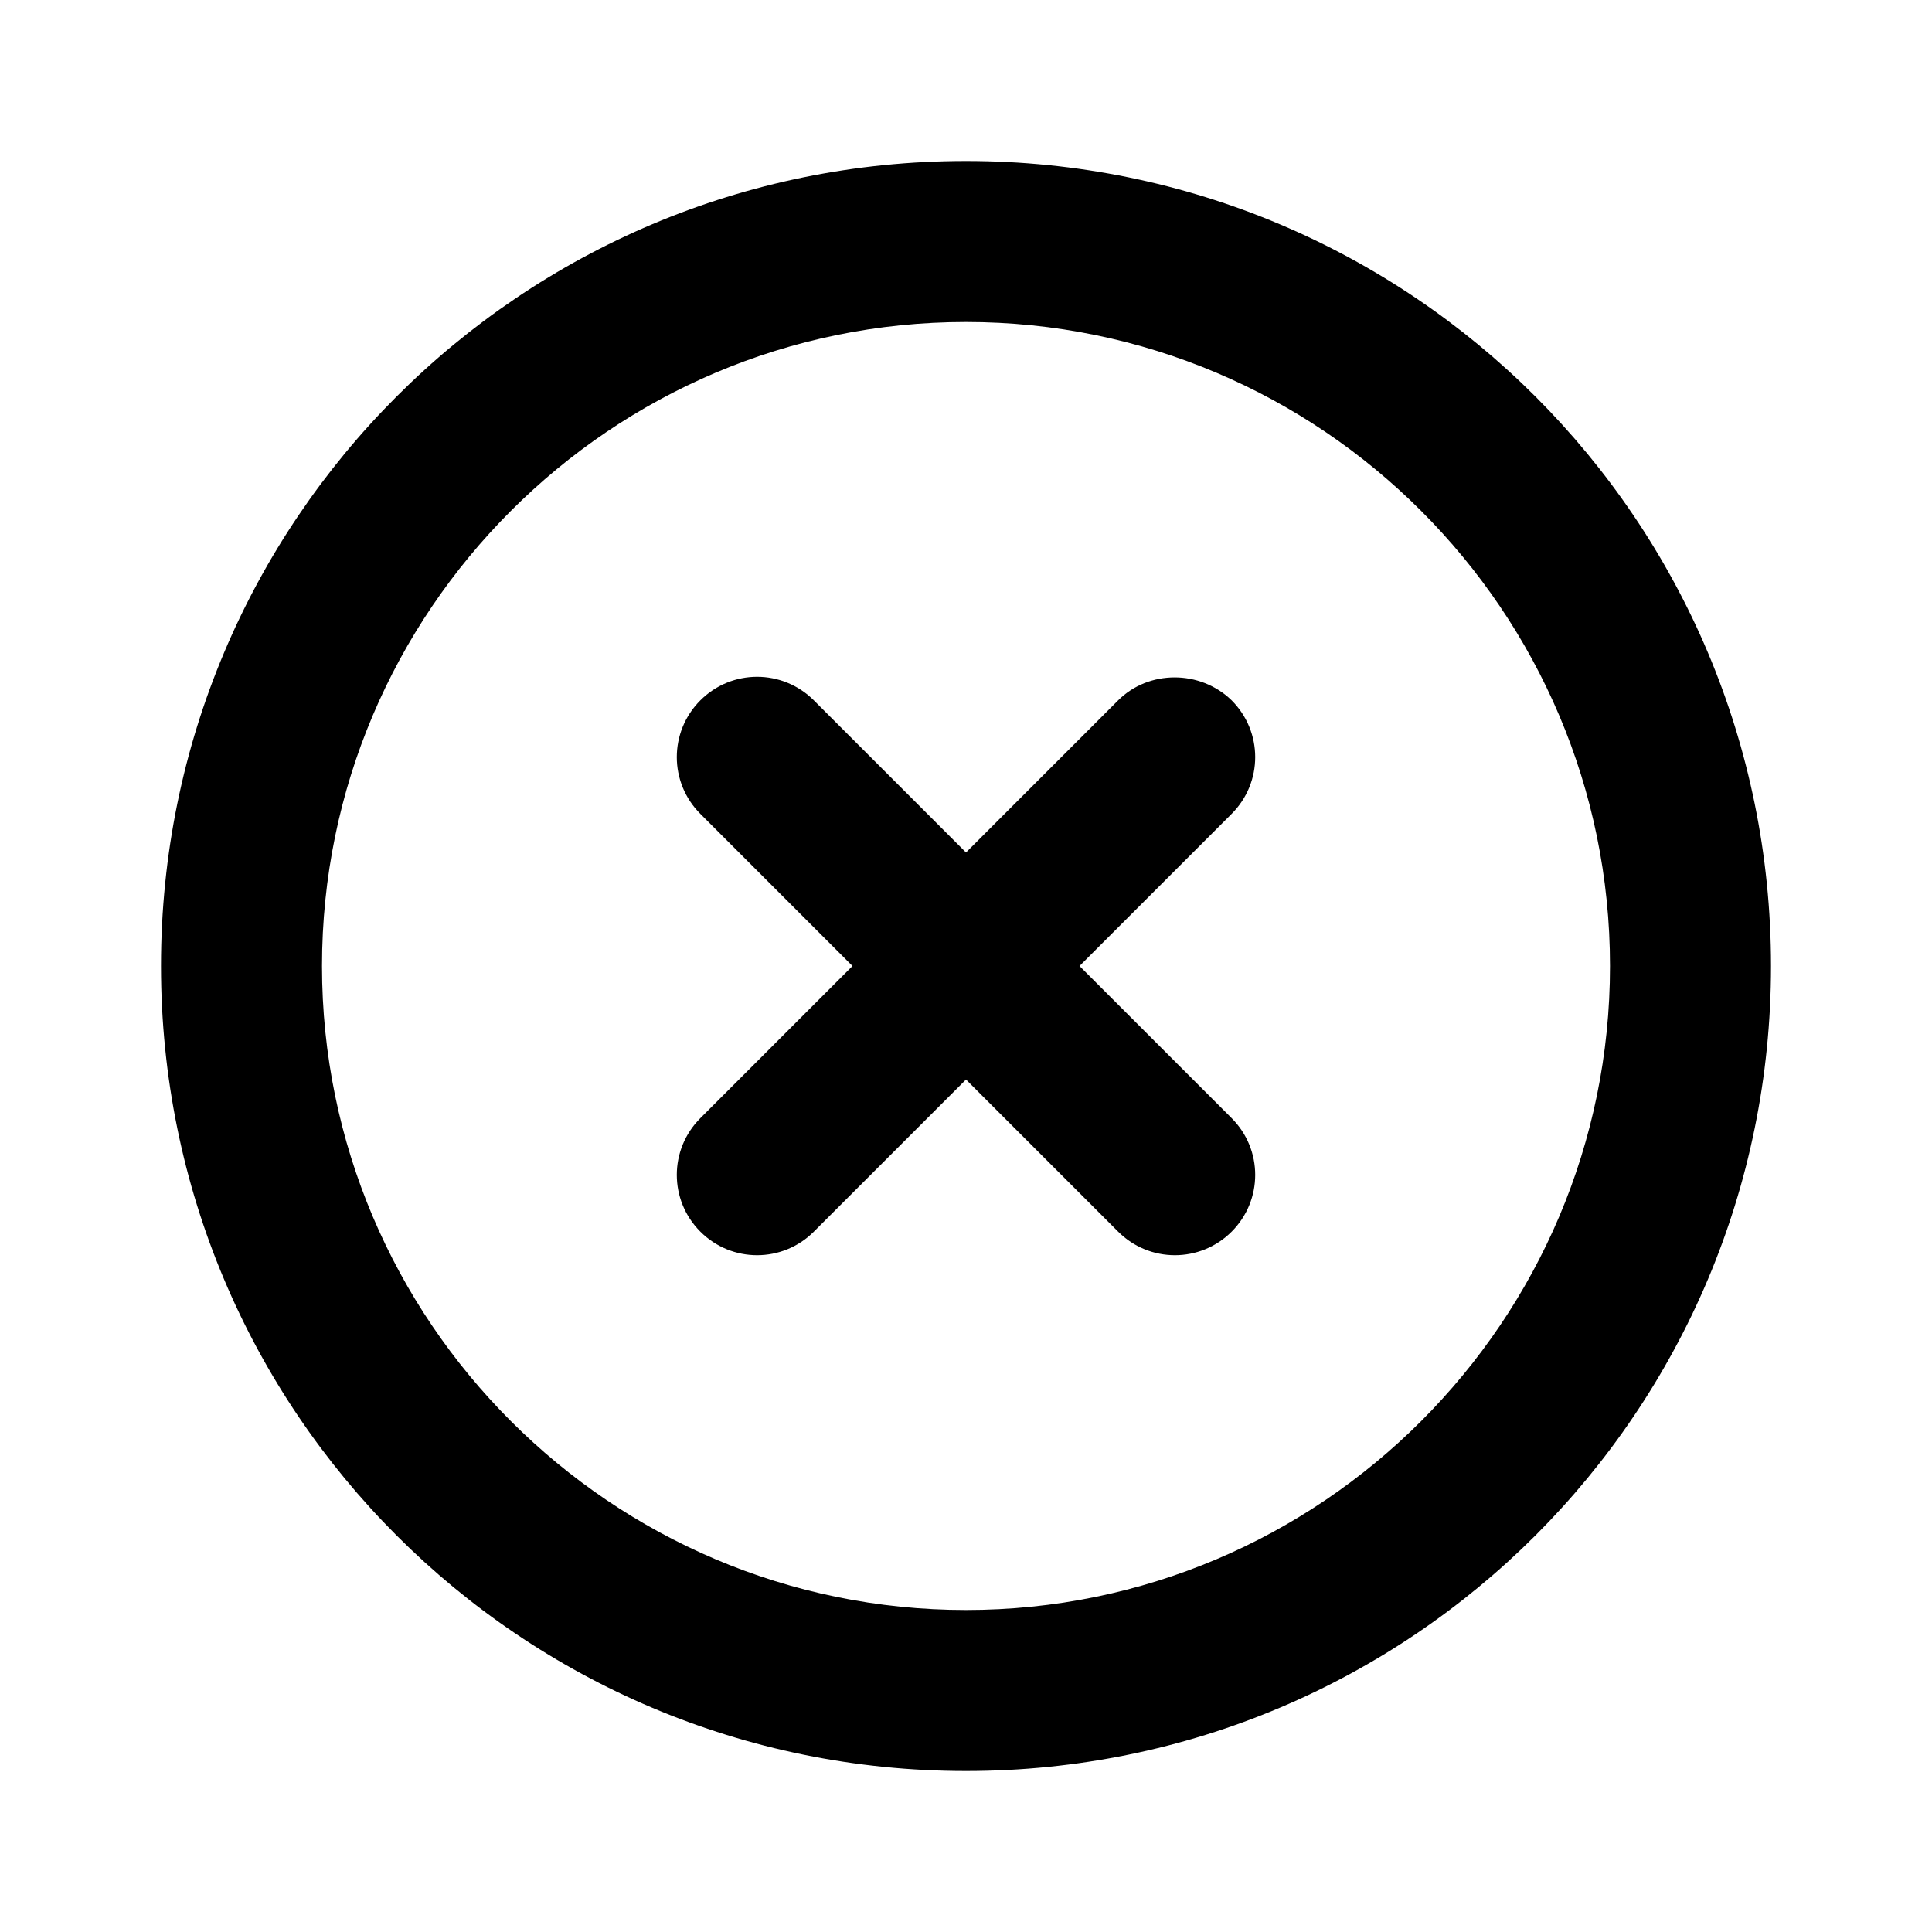
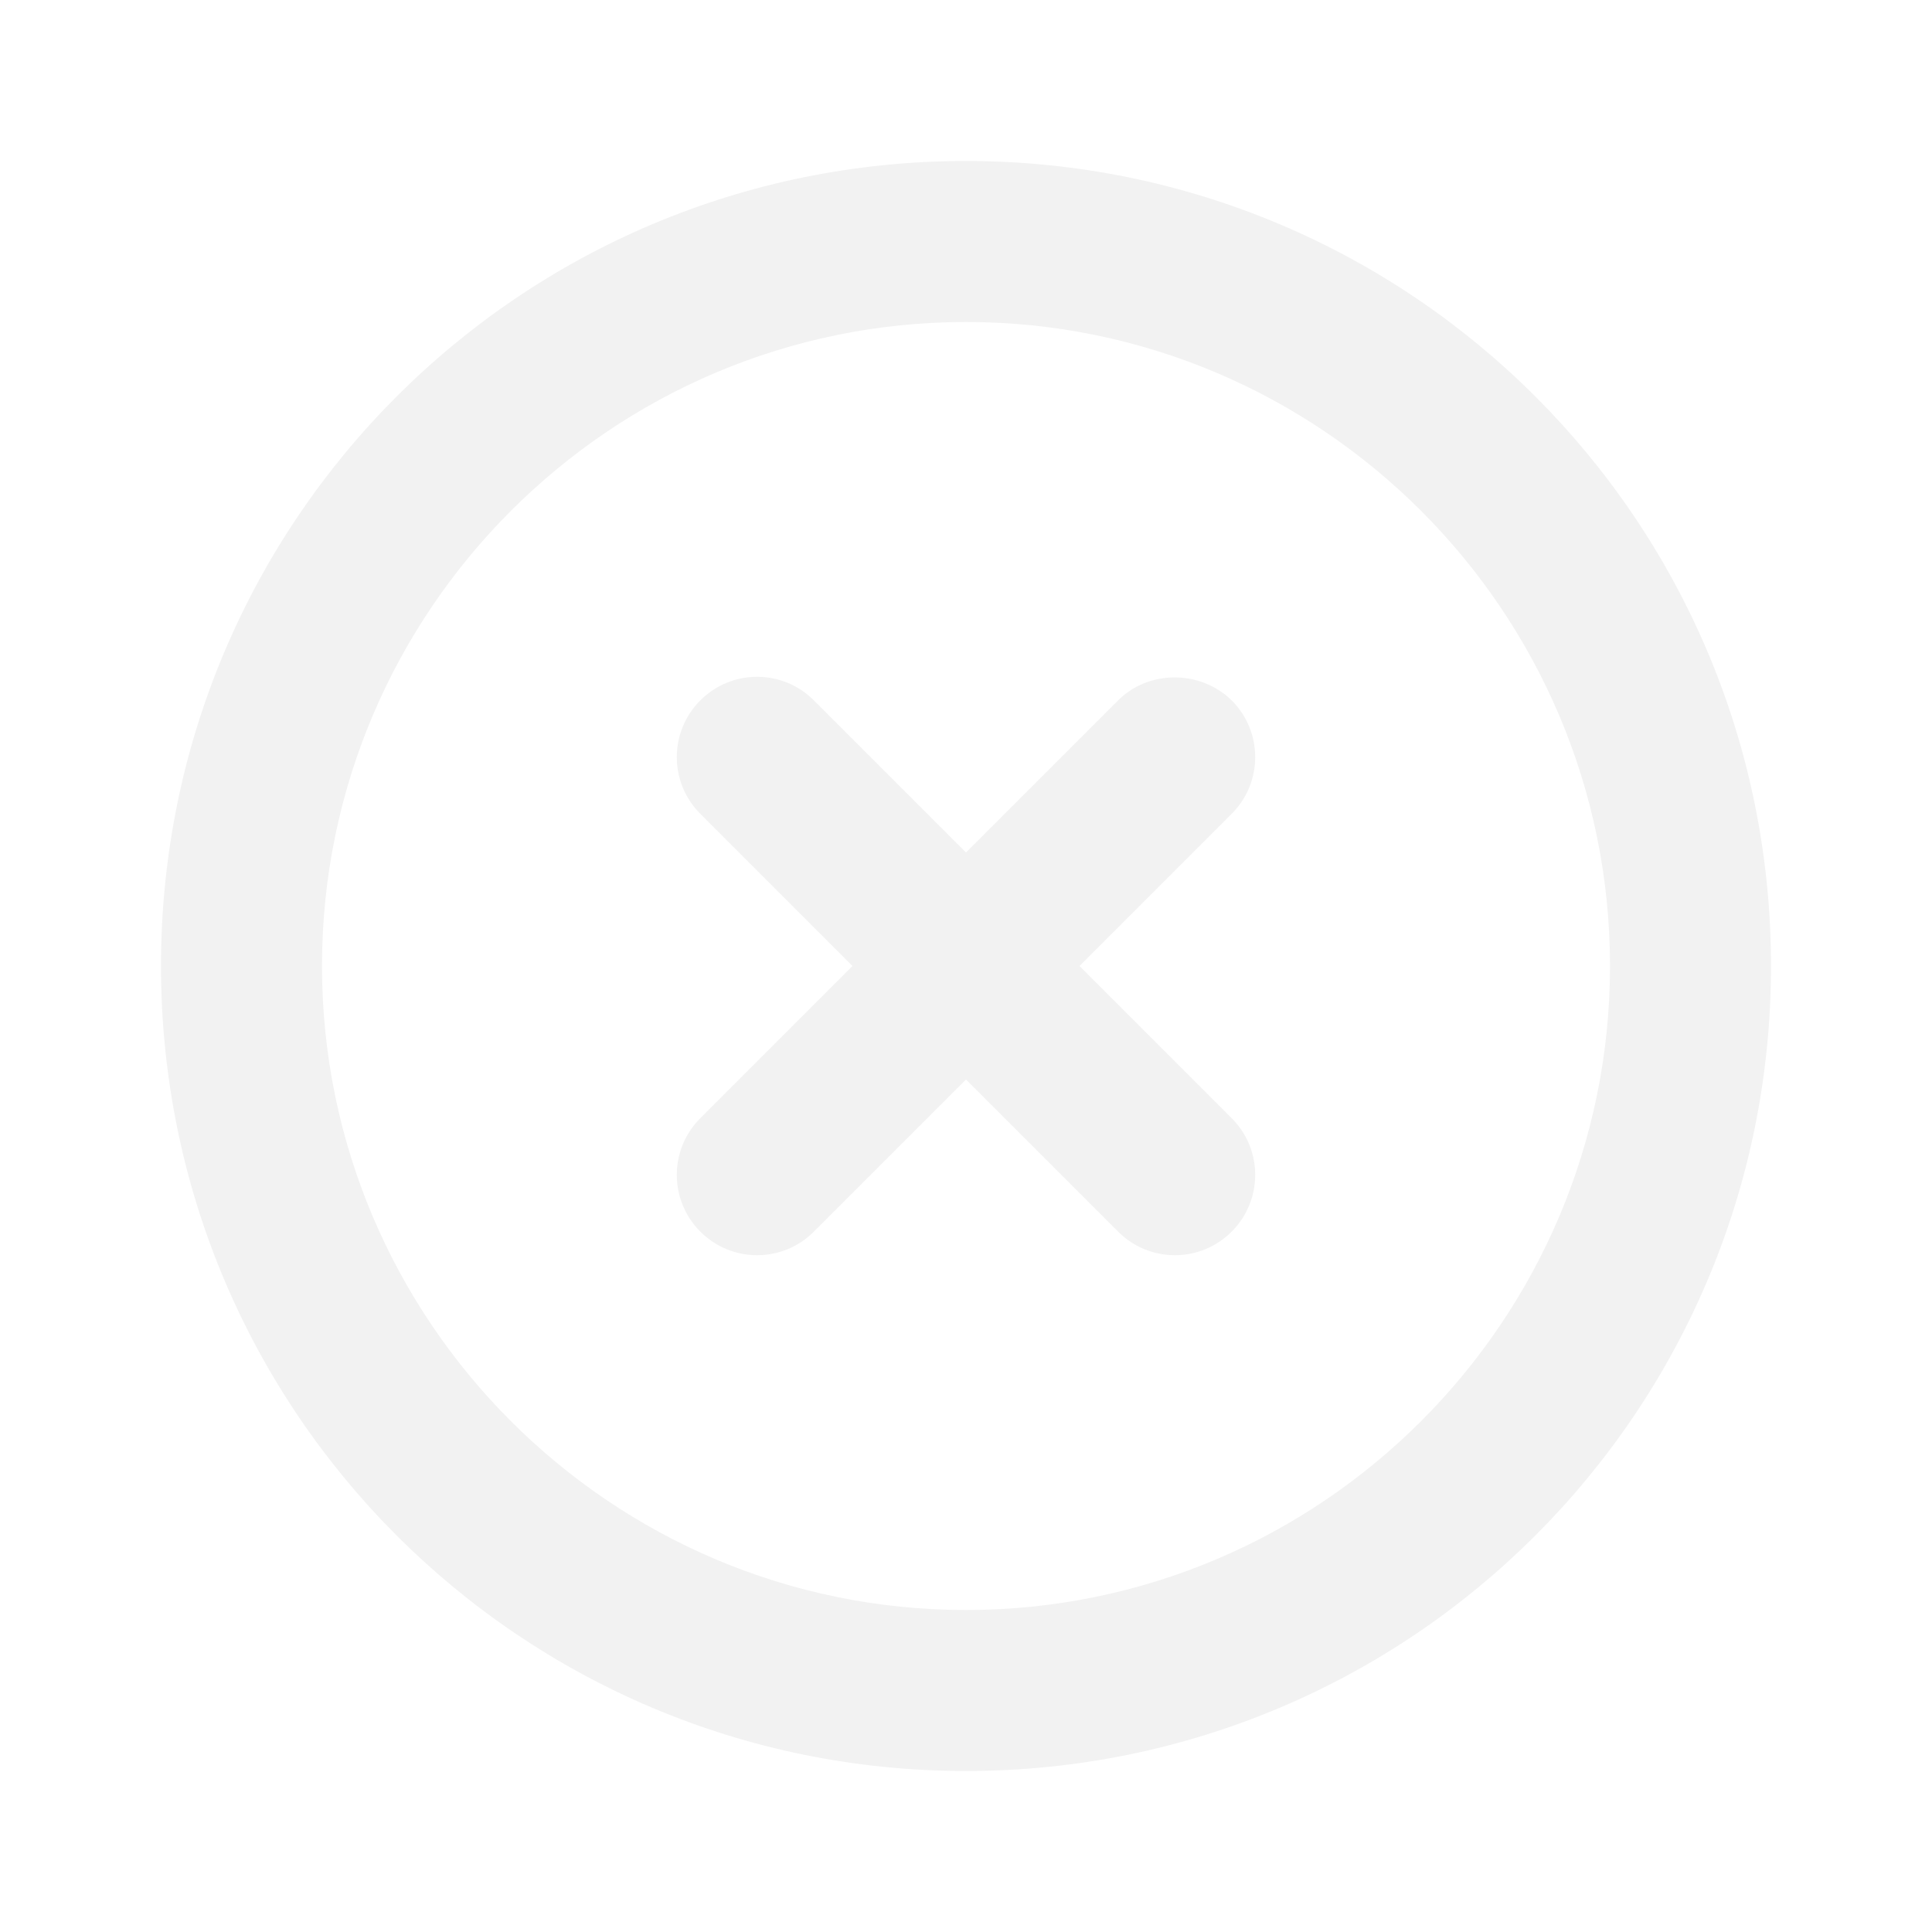
- <svg xmlns="http://www.w3.org/2000/svg" height="24px" viewBox="0 0 24 24" width="24px" fill="#000000">
+ <svg xmlns="http://www.w3.org/2000/svg" height="24px" viewBox="0 0 24 24" width="24px" fill="#f2f2f2">
  <path d="M0 0h24v24H0V0z" fill="none" />
  <path d="M13.89 8.7L12 10.59 10.11 8.7c-.39-.39-1.02-.39-1.41 0-.39.39-.39 1.02 0 1.41L10.59 12 8.7 13.89c-.39.39-.39 1.02 0 1.41.39.39 1.02.39 1.41 0L12 13.41l1.89 1.89c.39.39 1.02.39 1.41 0 .39-.39.39-1.02 0-1.41L13.41 12l1.89-1.89c.39-.39.39-1.02 0-1.41-.39-.38-1.03-.38-1.41 0zM12 2C6.47 2 2 6.47 2 12s4.47 10 10 10 10-4.47 10-10S17.53 2 12 2zm0 18c-4.41 0-8-3.59-8-8s3.59-8 8-8 8 3.59 8 8-3.59 8-8 8z" />
</svg>
